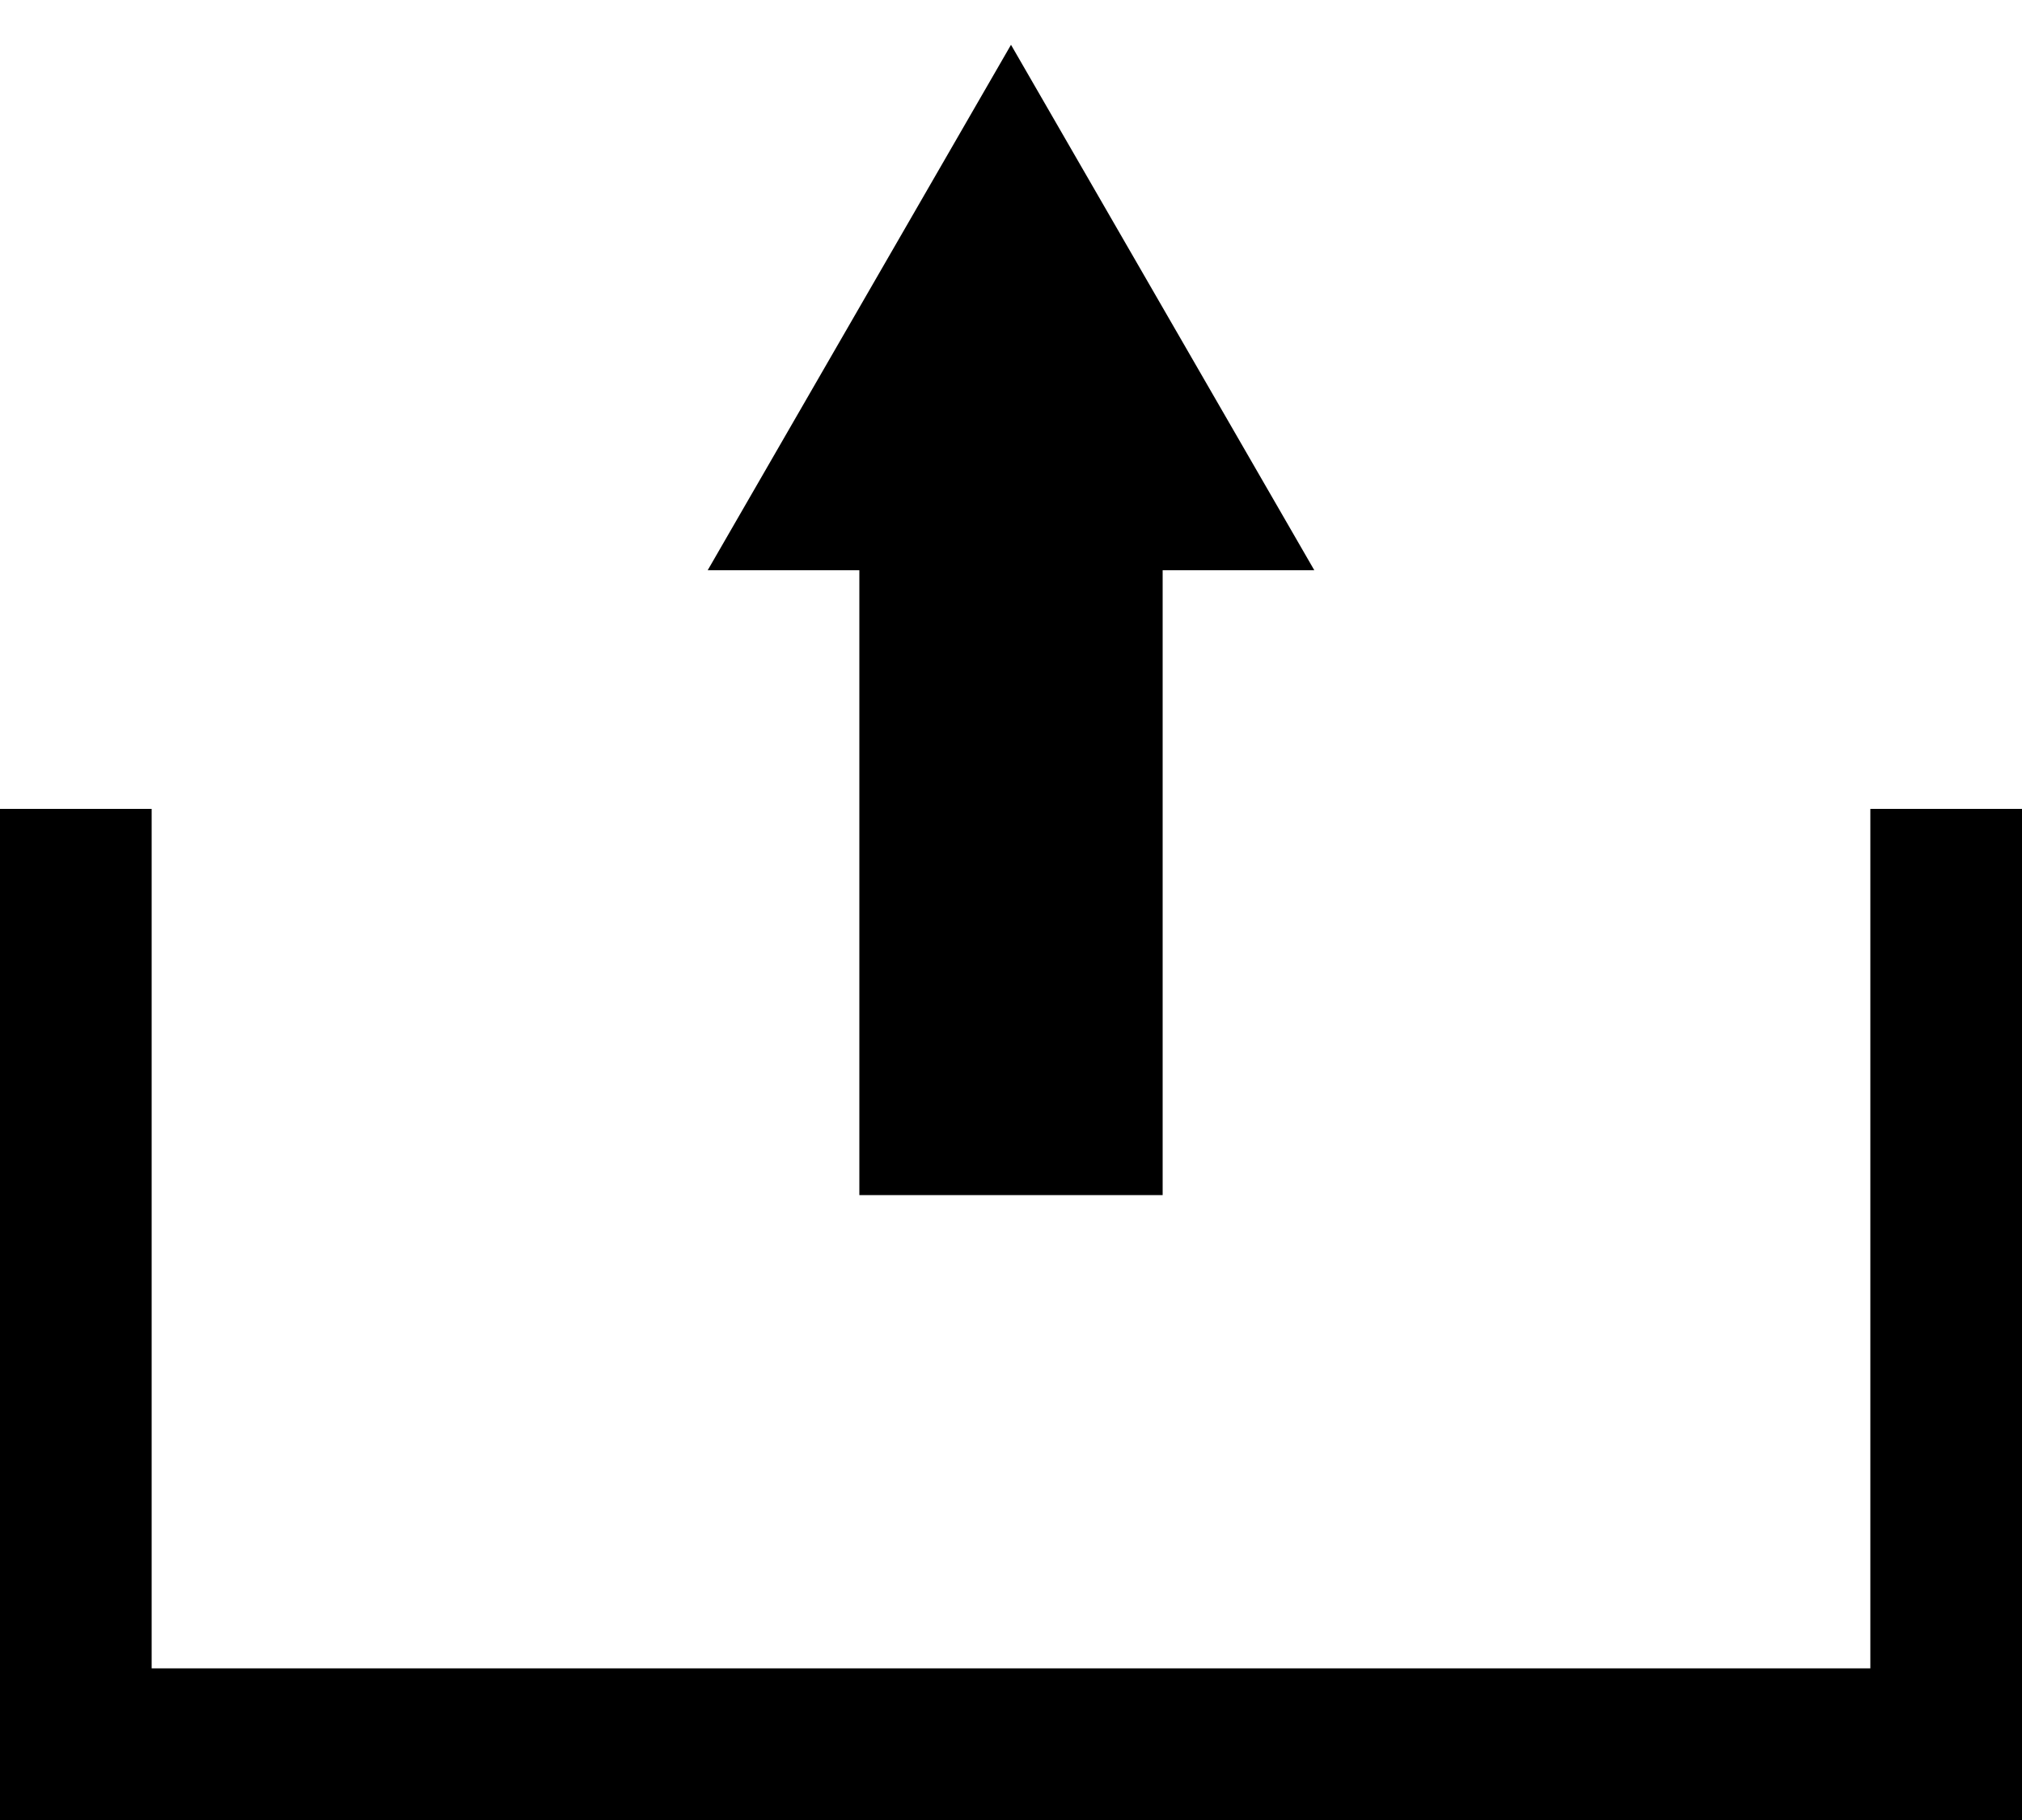
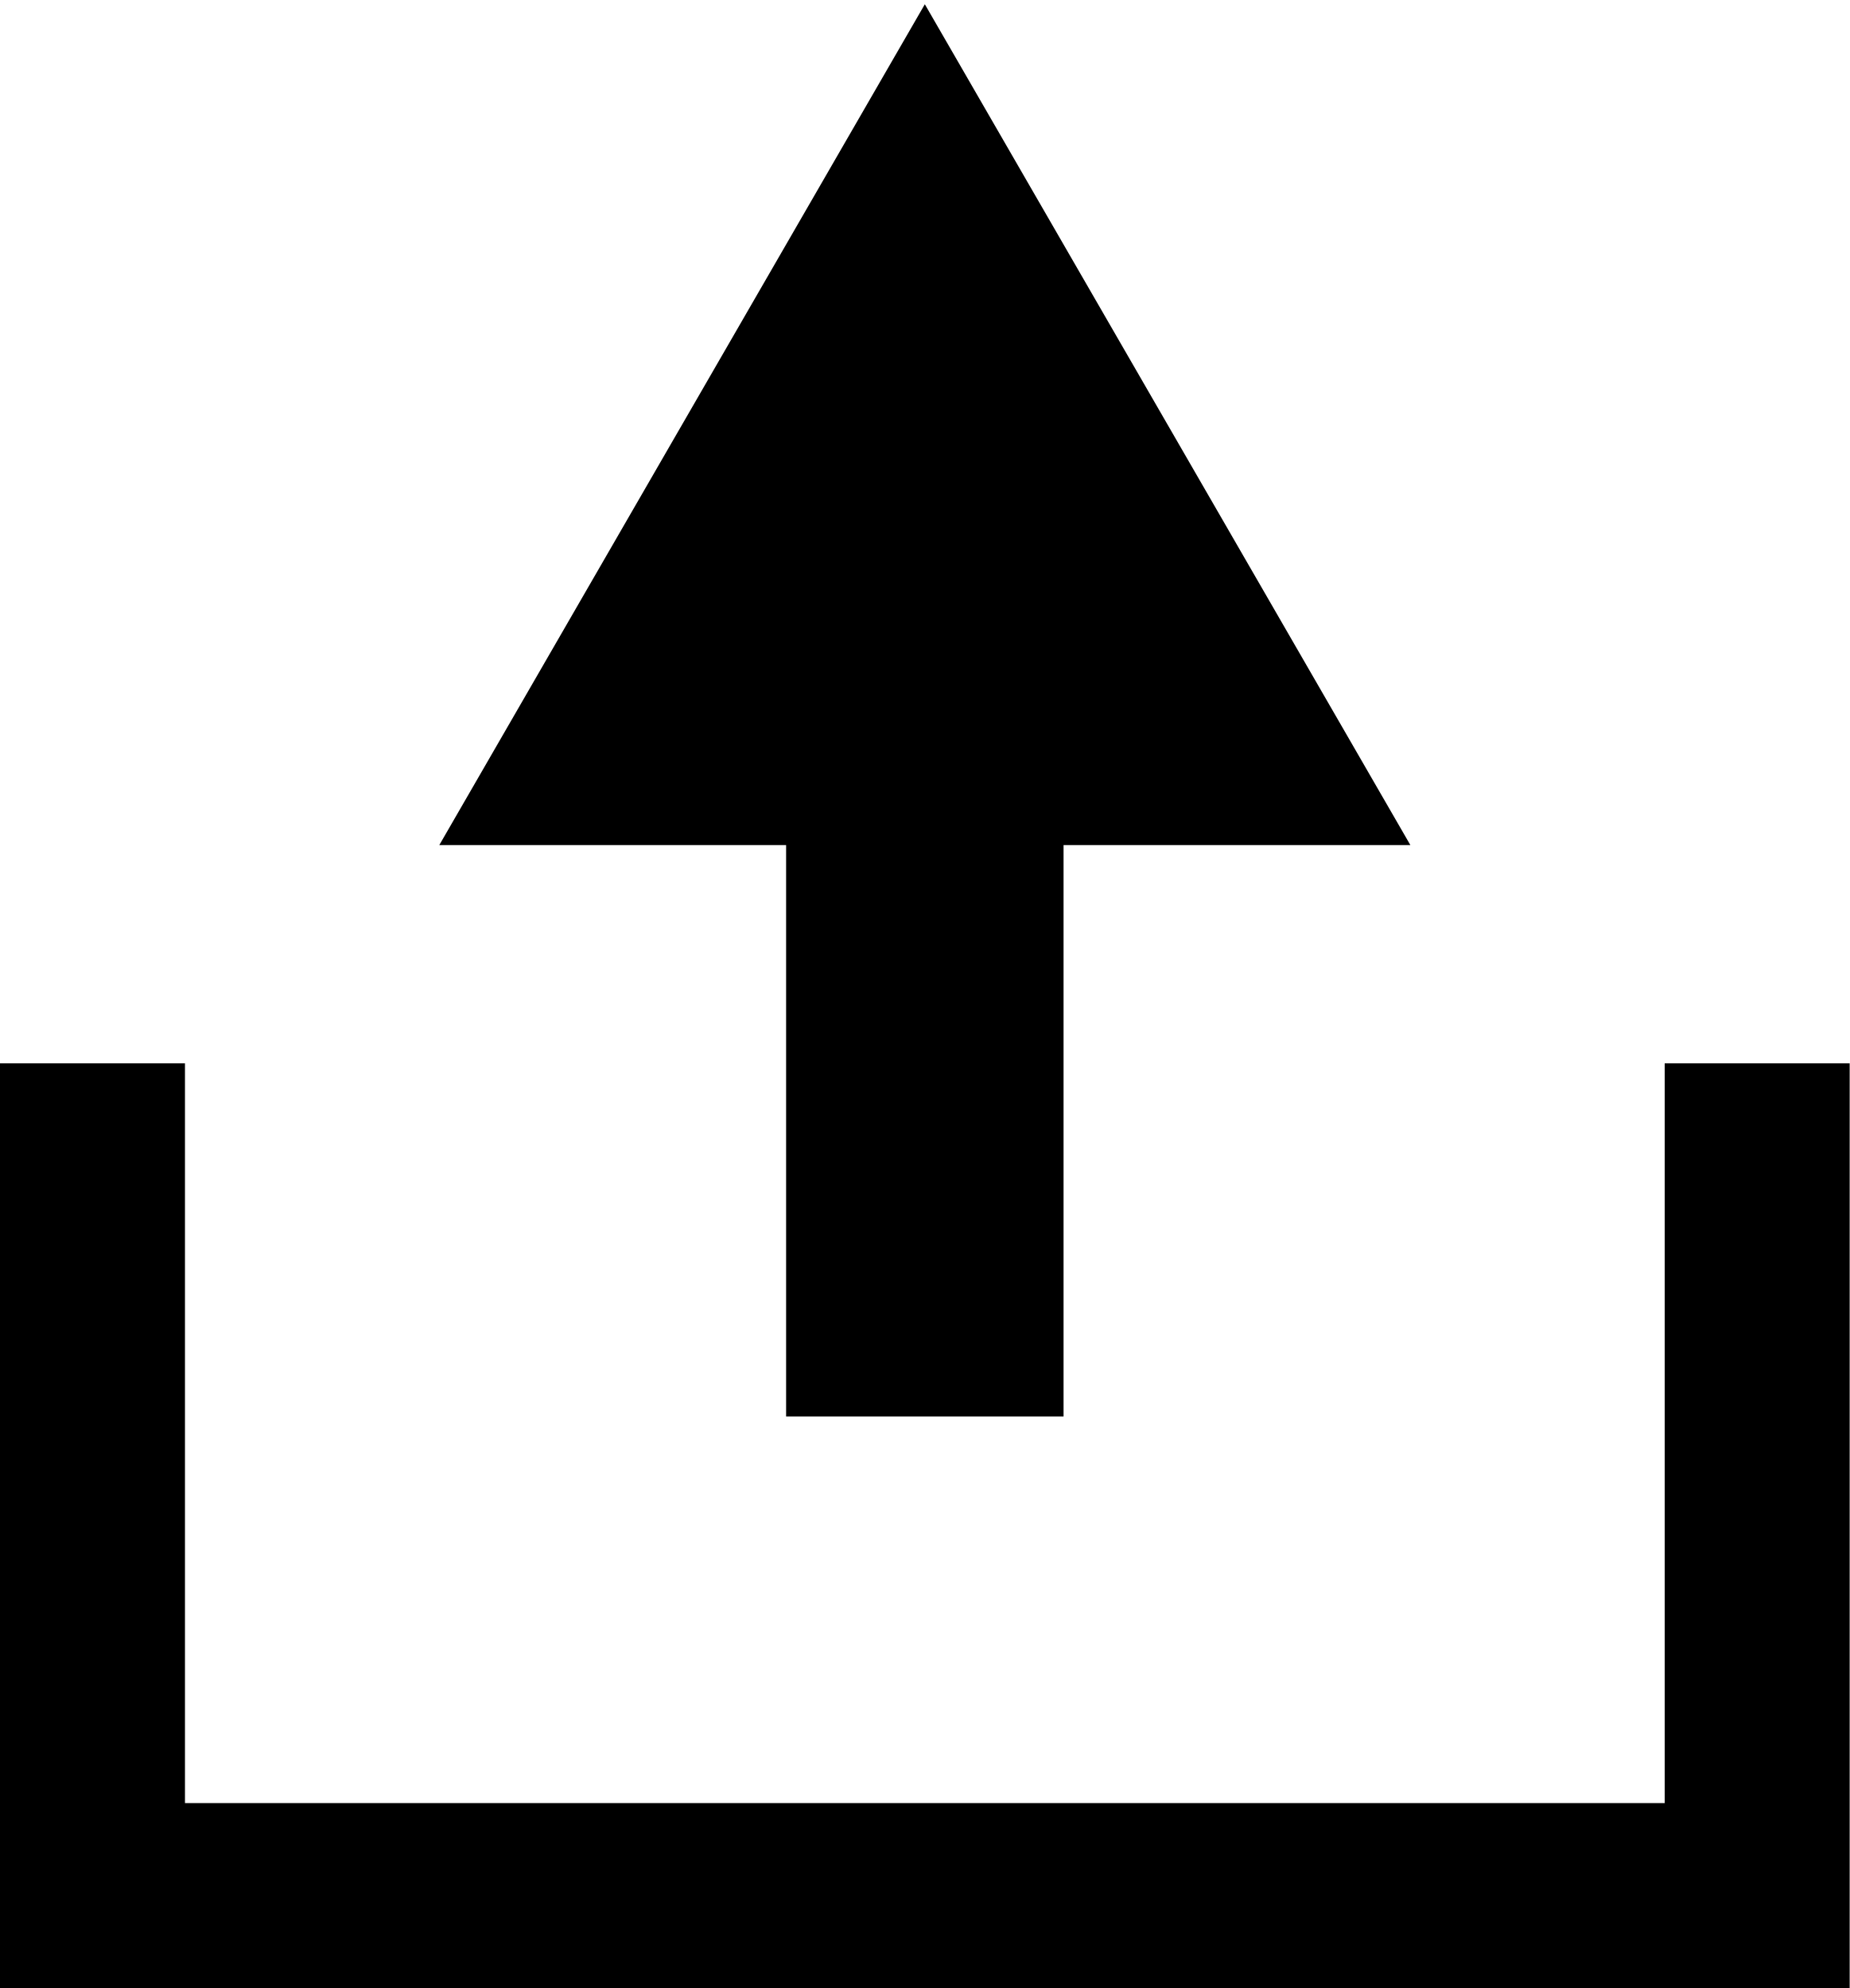
- <svg xmlns="http://www.w3.org/2000/svg" width="40mm" height="36mm" viewBox="-20 -36 40 36" version="1.1">
-   <path d=" M 3,-24.721 L 6,-24.721 L 0,-35.114 L -6,-24.721 L -3,-24.721 L -3,-12.361  L 3,-12.361 z M 17,-20 L 17,-3 L -17,-3 L -17,-20 L -20,-20 L -20,-0  L 20,-0 L 20,-20 z " stroke="black" fill="black" stroke-width="0" />
+ <svg xmlns="http://www.w3.org/2000/svg" width="40mm" height="43mm" viewBox="-20 -43 40 43" version="1.1">
+   <path d=" M 3,-24.721 L 10.5,-24.721 L 0,-42.908 L -10.5,-24.721 L -3,-24.721 L -3,-12.361  L 3,-12.361 z M 16,-20 L 16,-4 L -16,-4 L -16,-20 L -20,-20 L -20,-0  L 20,-0 L 20,-20 z " stroke="black" fill="black" stroke-width="0" />
</svg>
